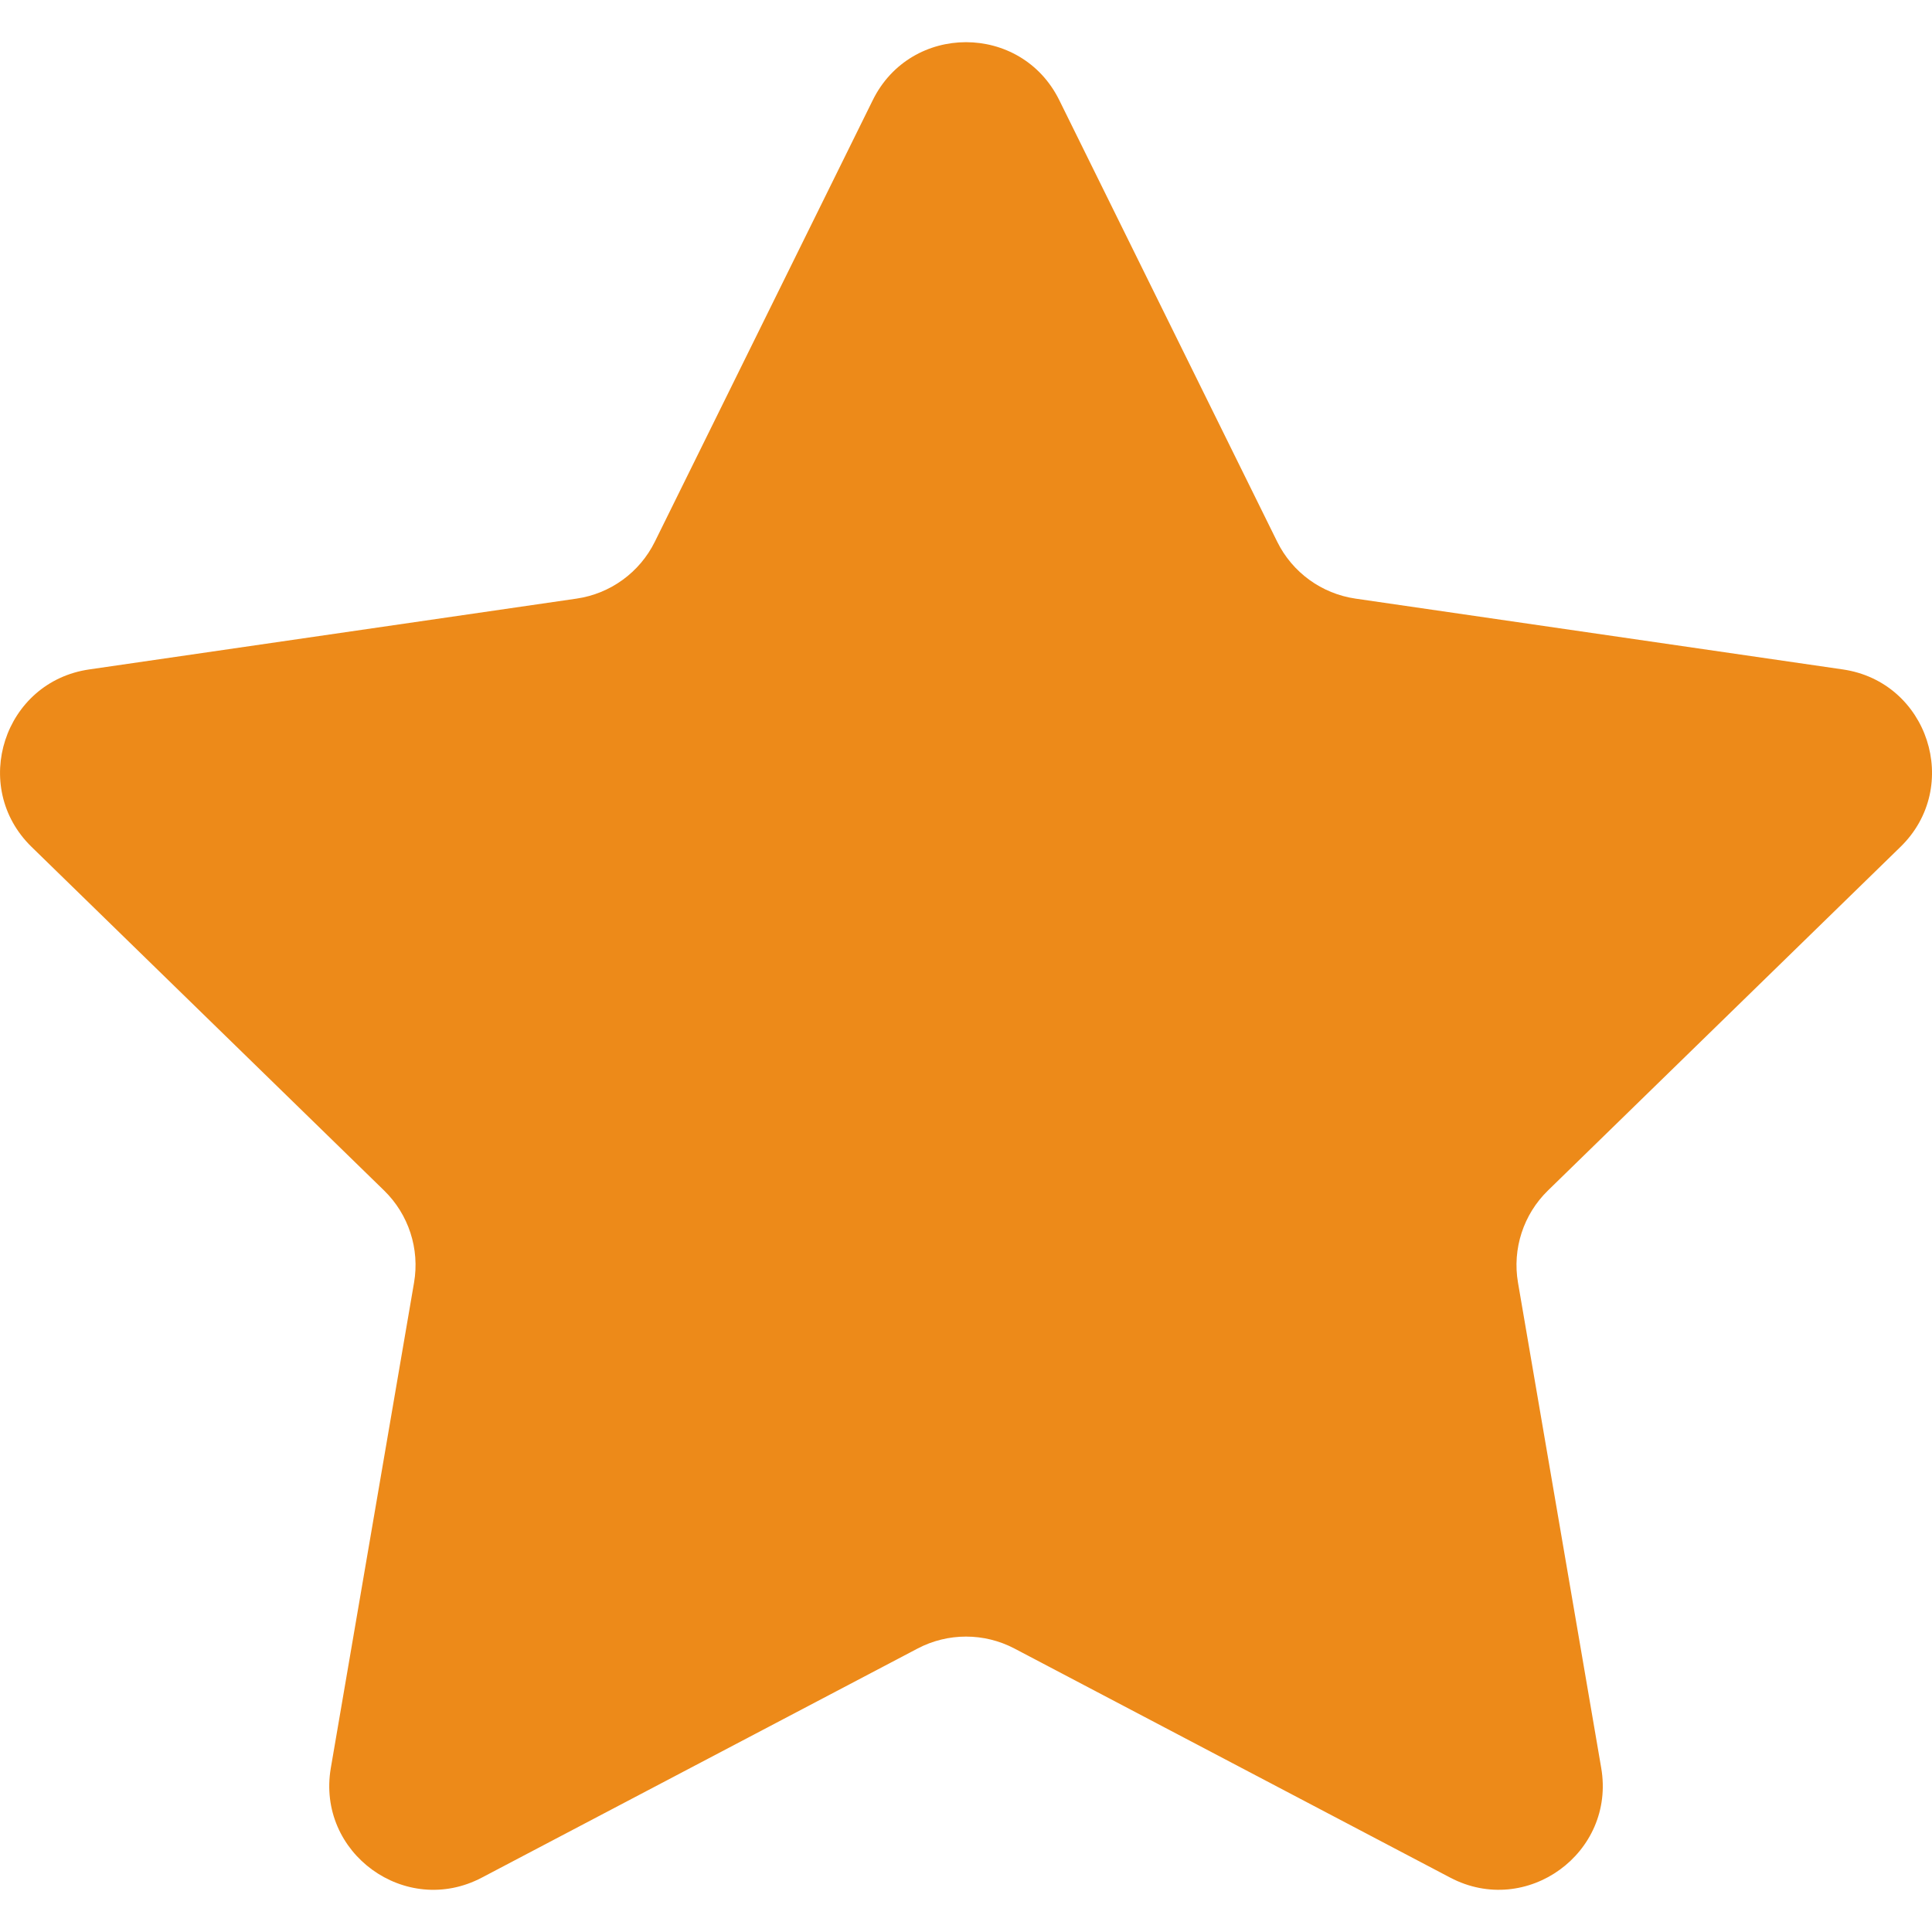
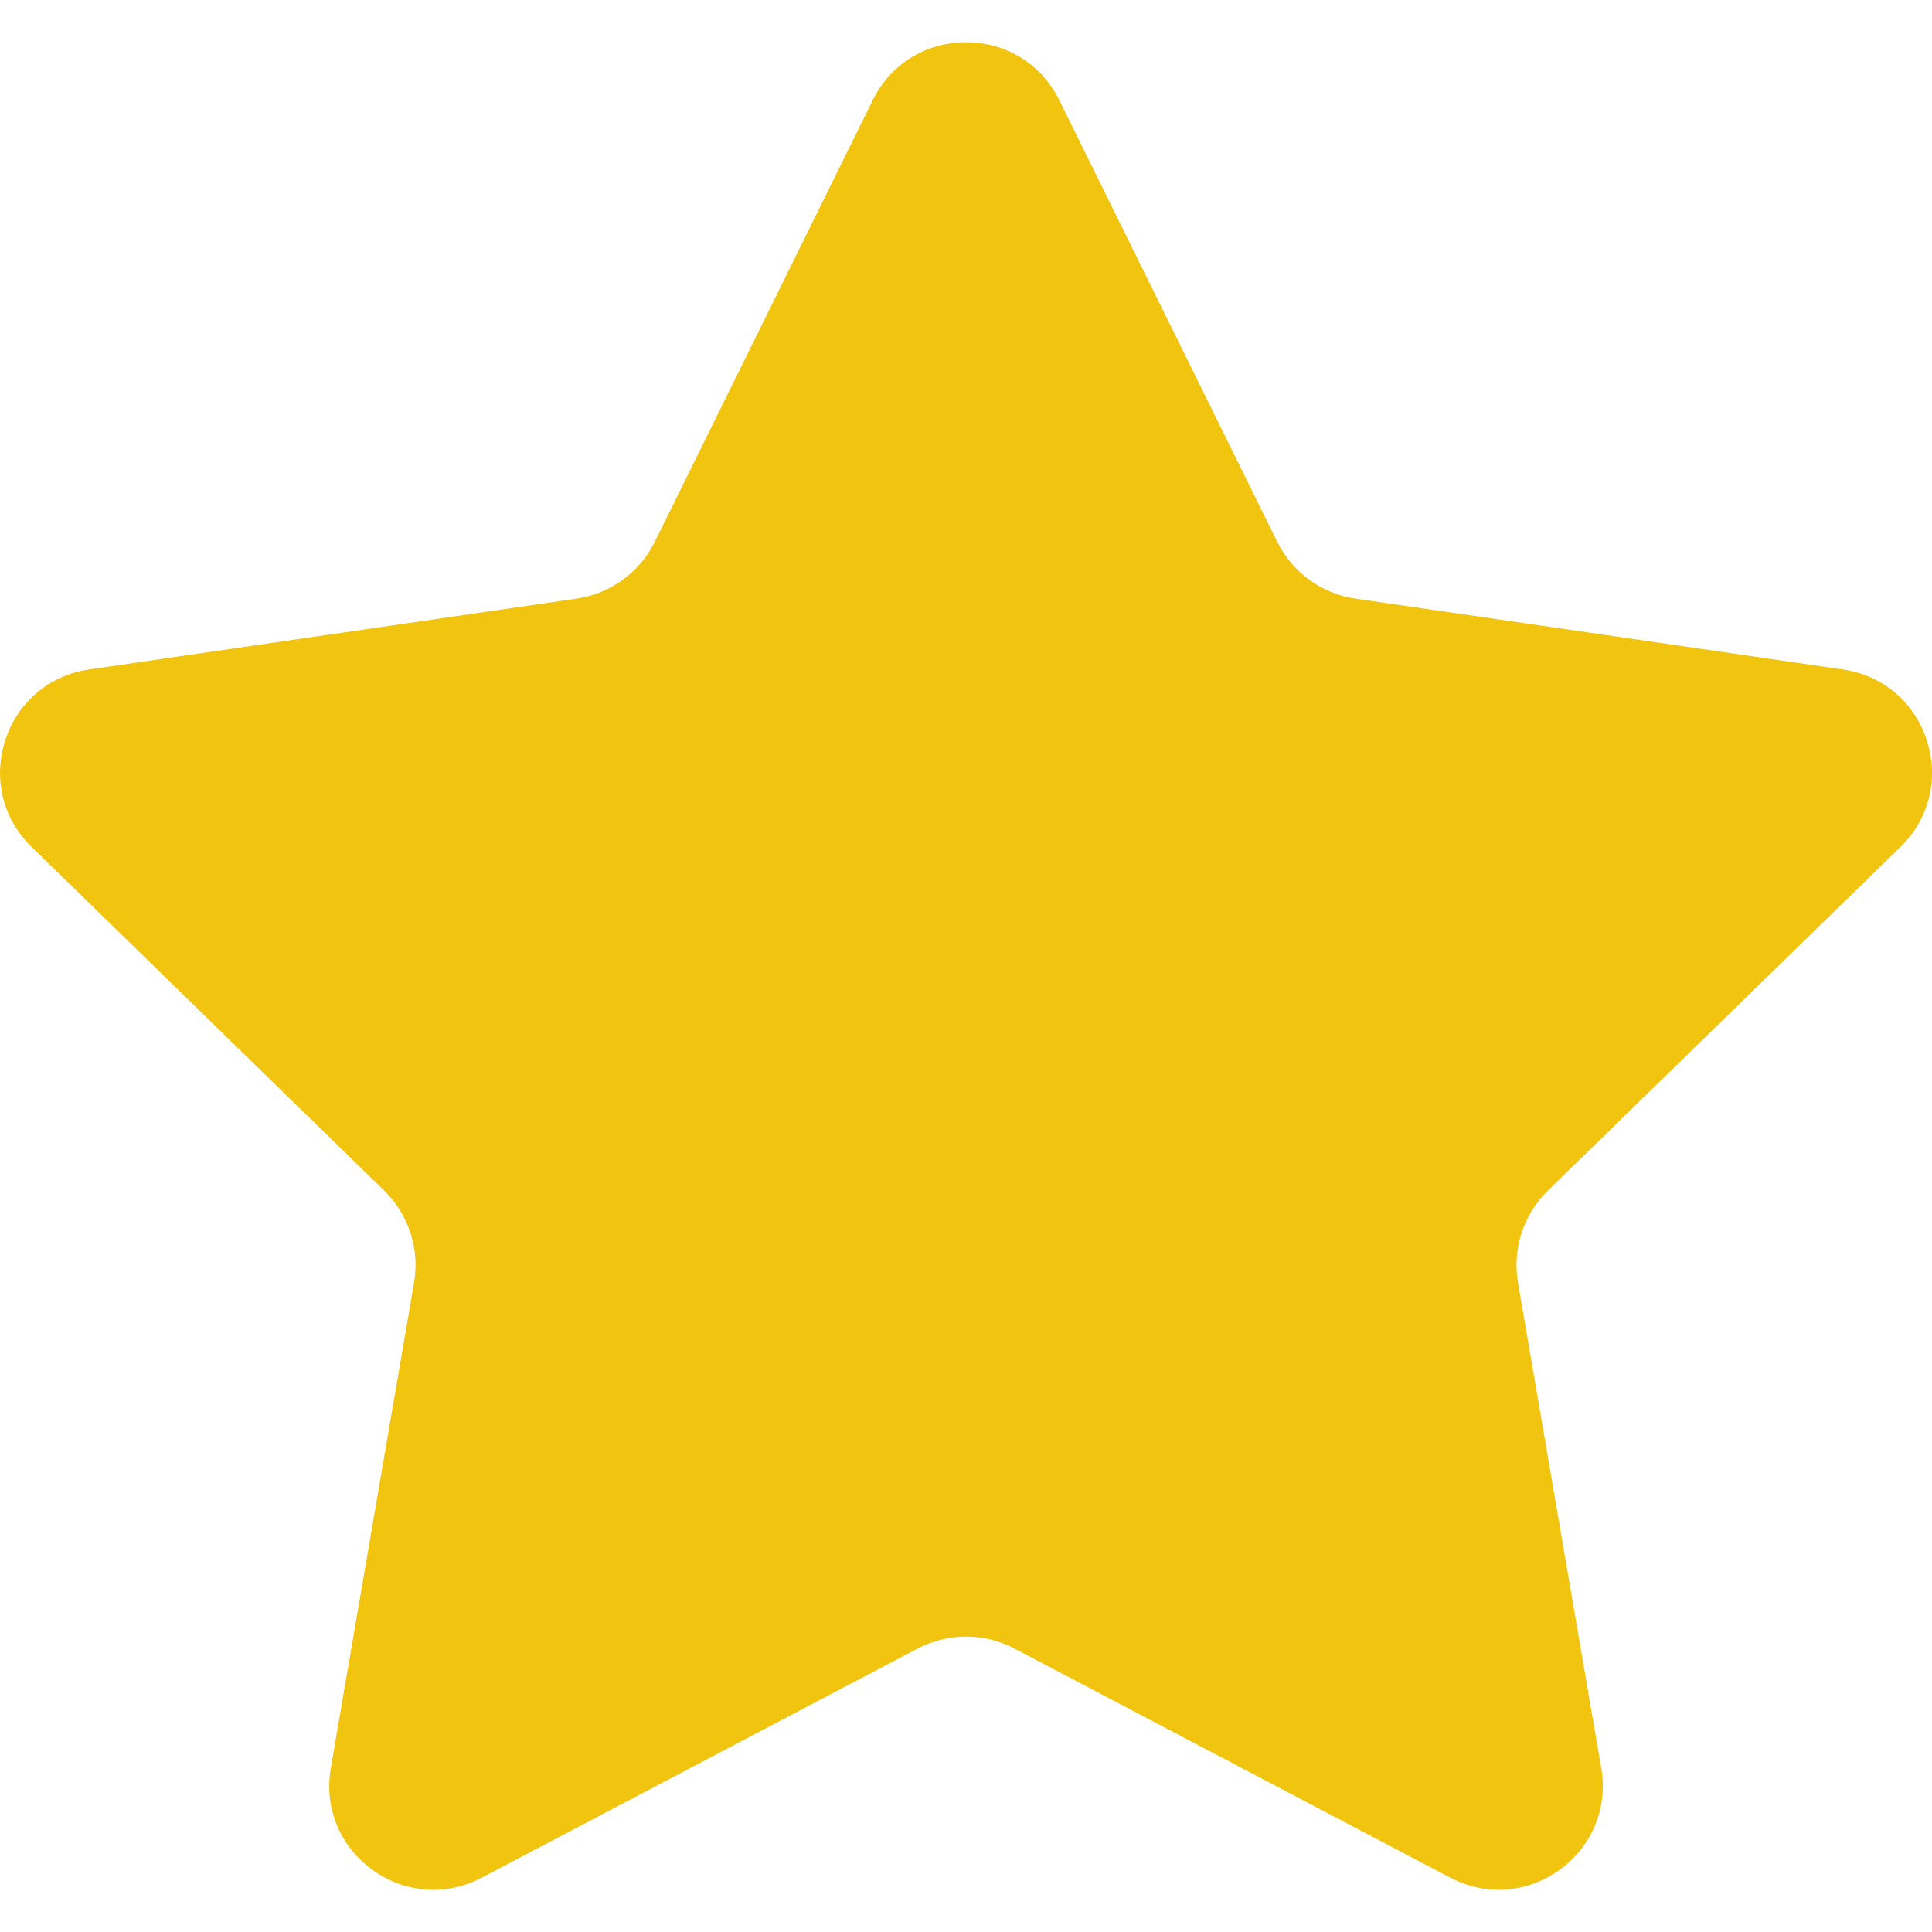
<svg xmlns="http://www.w3.org/2000/svg" height="800px" width="800px" version="1.1" id="Capa_1" viewBox="0 0 47.94 47.94" xml:space="preserve">
-   <path style="fill:#ED8A19;" d="M26.285,2.486l5.407,10.956c0.376,0.762,1.103,1.29,1.944,1.412l12.091,1.757  c2.118,0.308,2.963,2.91,1.431,4.403l-8.749,8.528c-0.608,0.593-0.886,1.448-0.742,2.285l2.065,12.042  c0.362,2.109-1.852,3.717-3.746,2.722l-10.814-5.685c-0.752-0.395-1.651-0.395-2.403,0l-10.814,5.685  c-1.894,0.996-4.108-0.613-3.746-2.722l2.065-12.042c0.144-0.837-0.134-1.692-0.742-2.285l-8.749-8.528  c-1.532-1.494-0.687-4.096,1.431-4.403l12.091-1.757c0.841-0.122,1.568-0.65,1.944-1.412l5.407-10.956  C22.602,0.567,25.338,0.567,26.285,2.486z" />
+   <path style="fill:#f1c40f;" d="M26.285,2.486l5.407,10.956c0.376,0.762,1.103,1.29,1.944,1.412l12.091,1.757  c2.118,0.308,2.963,2.91,1.431,4.403l-8.749,8.528c-0.608,0.593-0.886,1.448-0.742,2.285l2.065,12.042  c0.362,2.109-1.852,3.717-3.746,2.722l-10.814-5.685c-0.752-0.395-1.651-0.395-2.403,0l-10.814,5.685  c-1.894,0.996-4.108-0.613-3.746-2.722l2.065-12.042c0.144-0.837-0.134-1.692-0.742-2.285l-8.749-8.528  c-1.532-1.494-0.687-4.096,1.431-4.403l12.091-1.757c0.841-0.122,1.568-0.65,1.944-1.412l5.407-10.956  C22.602,0.567,25.338,0.567,26.285,2.486z" />
</svg>
